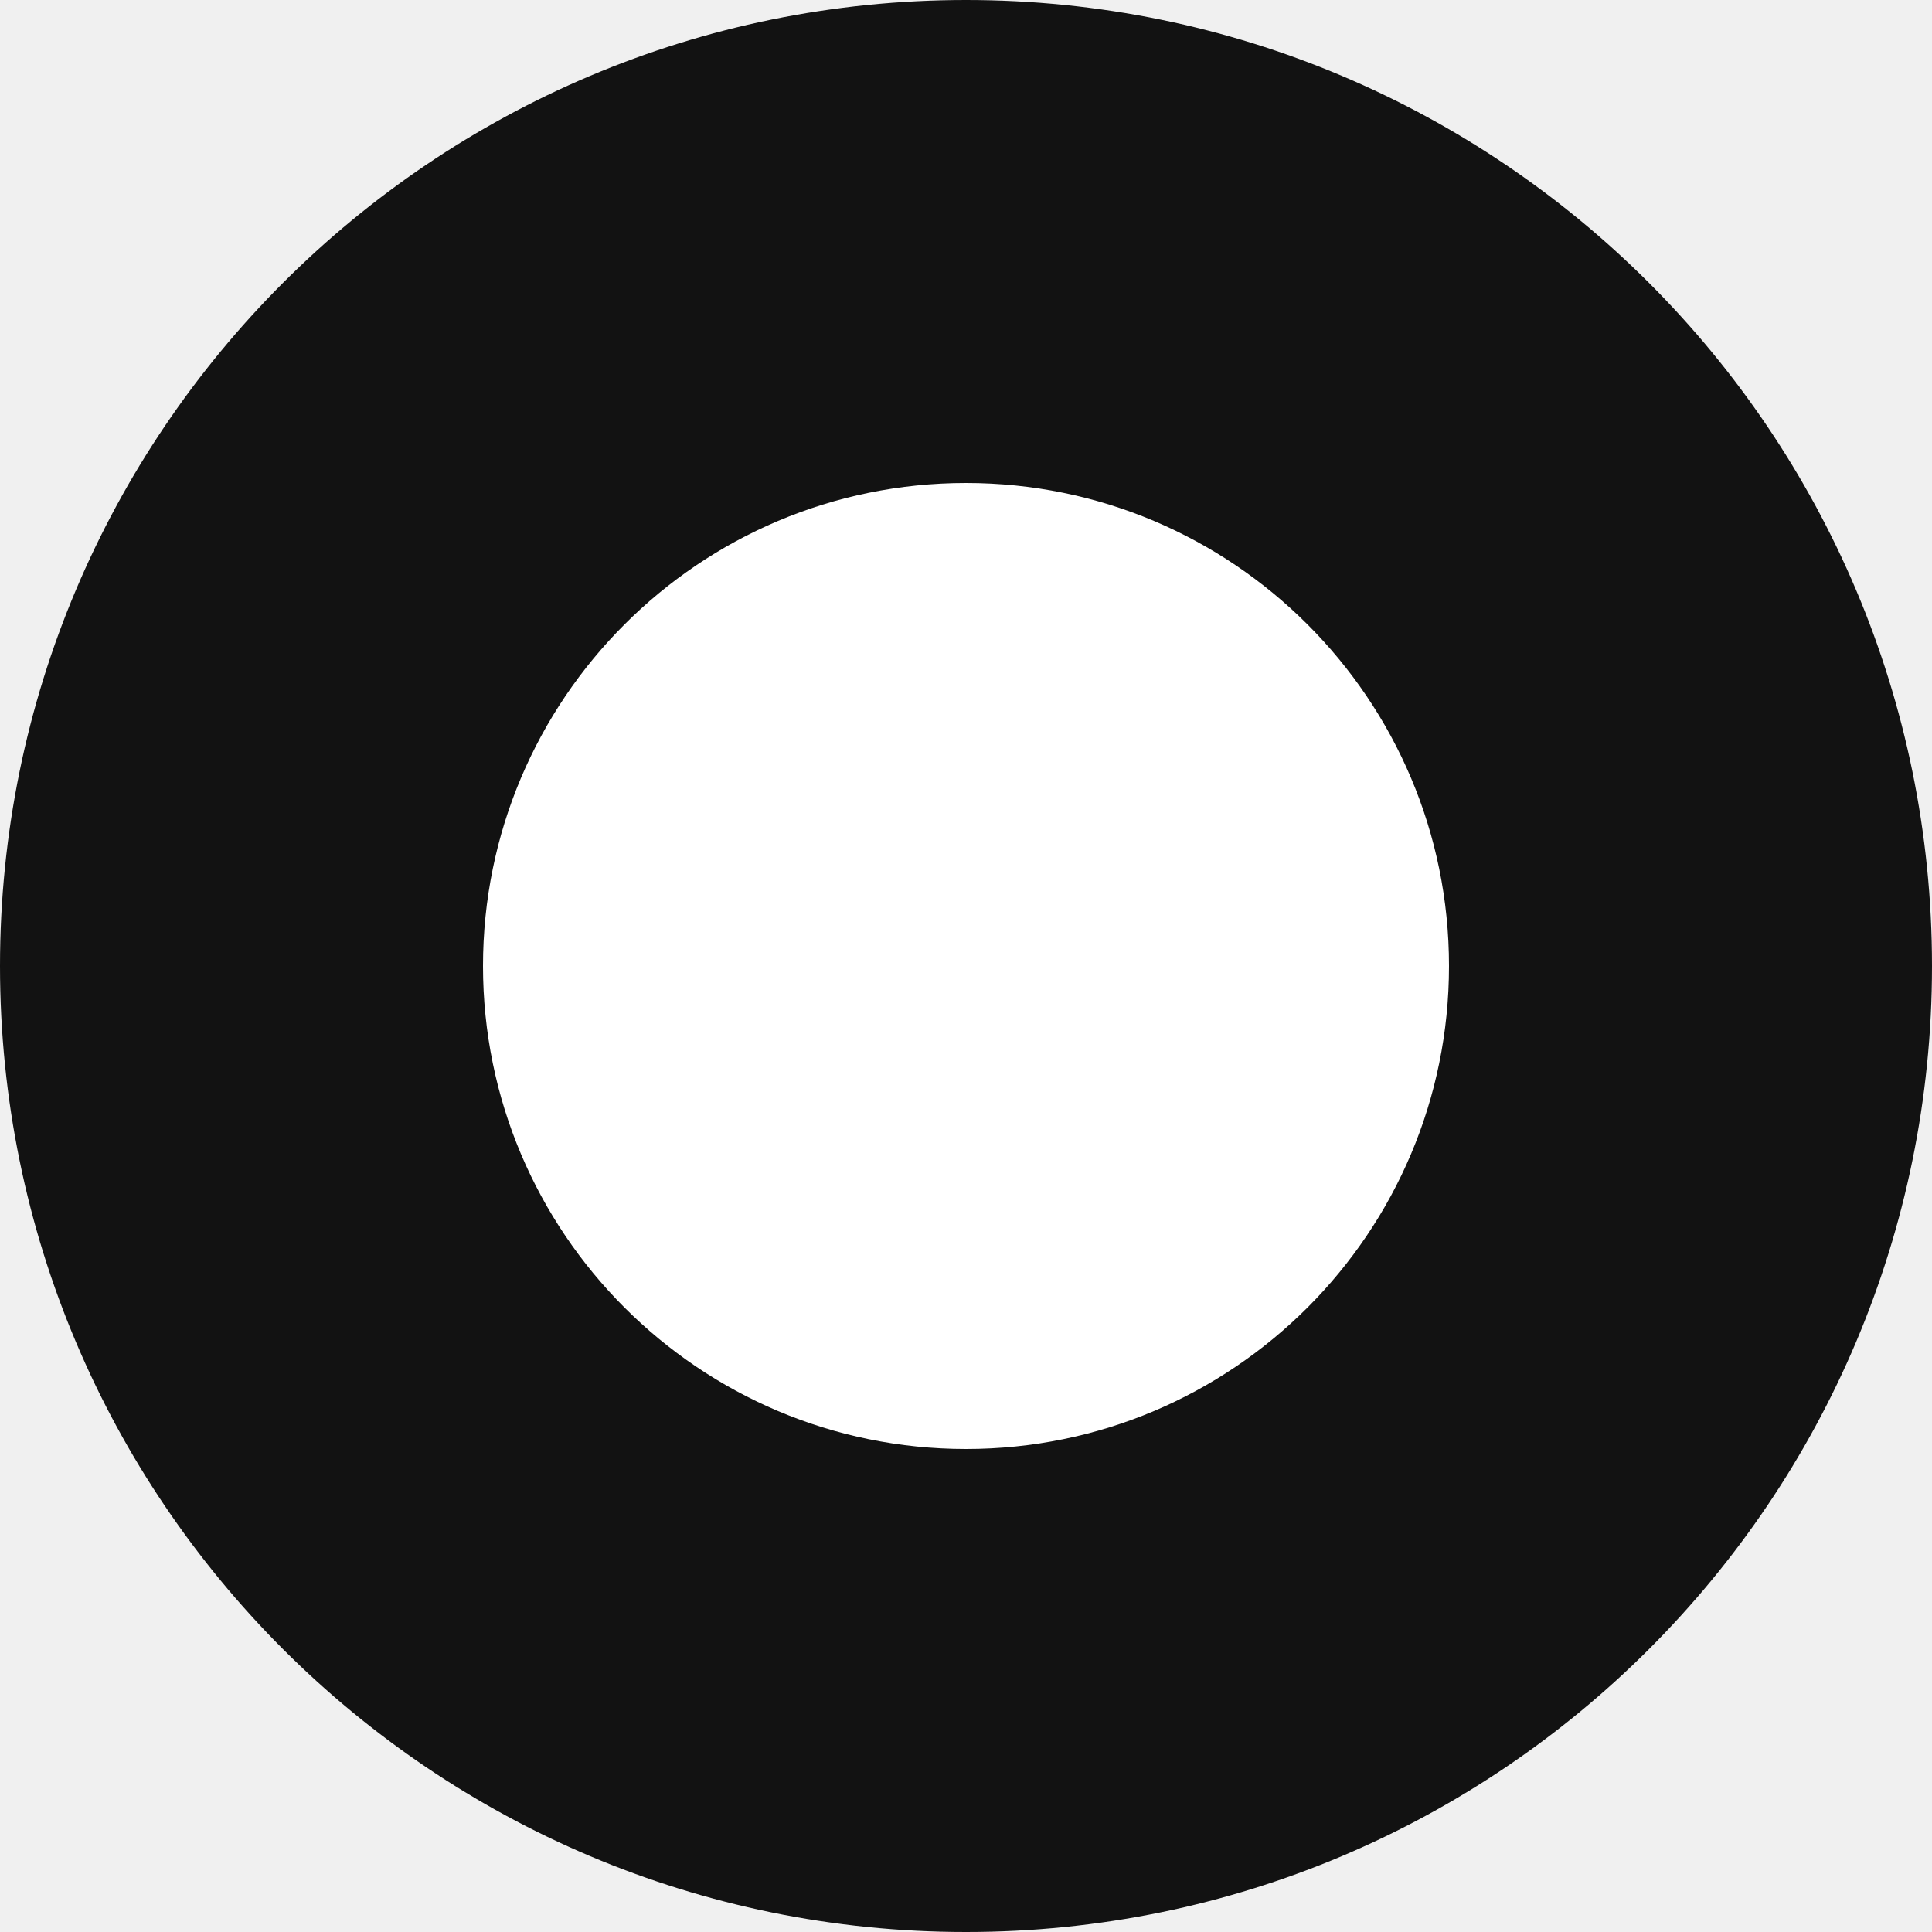
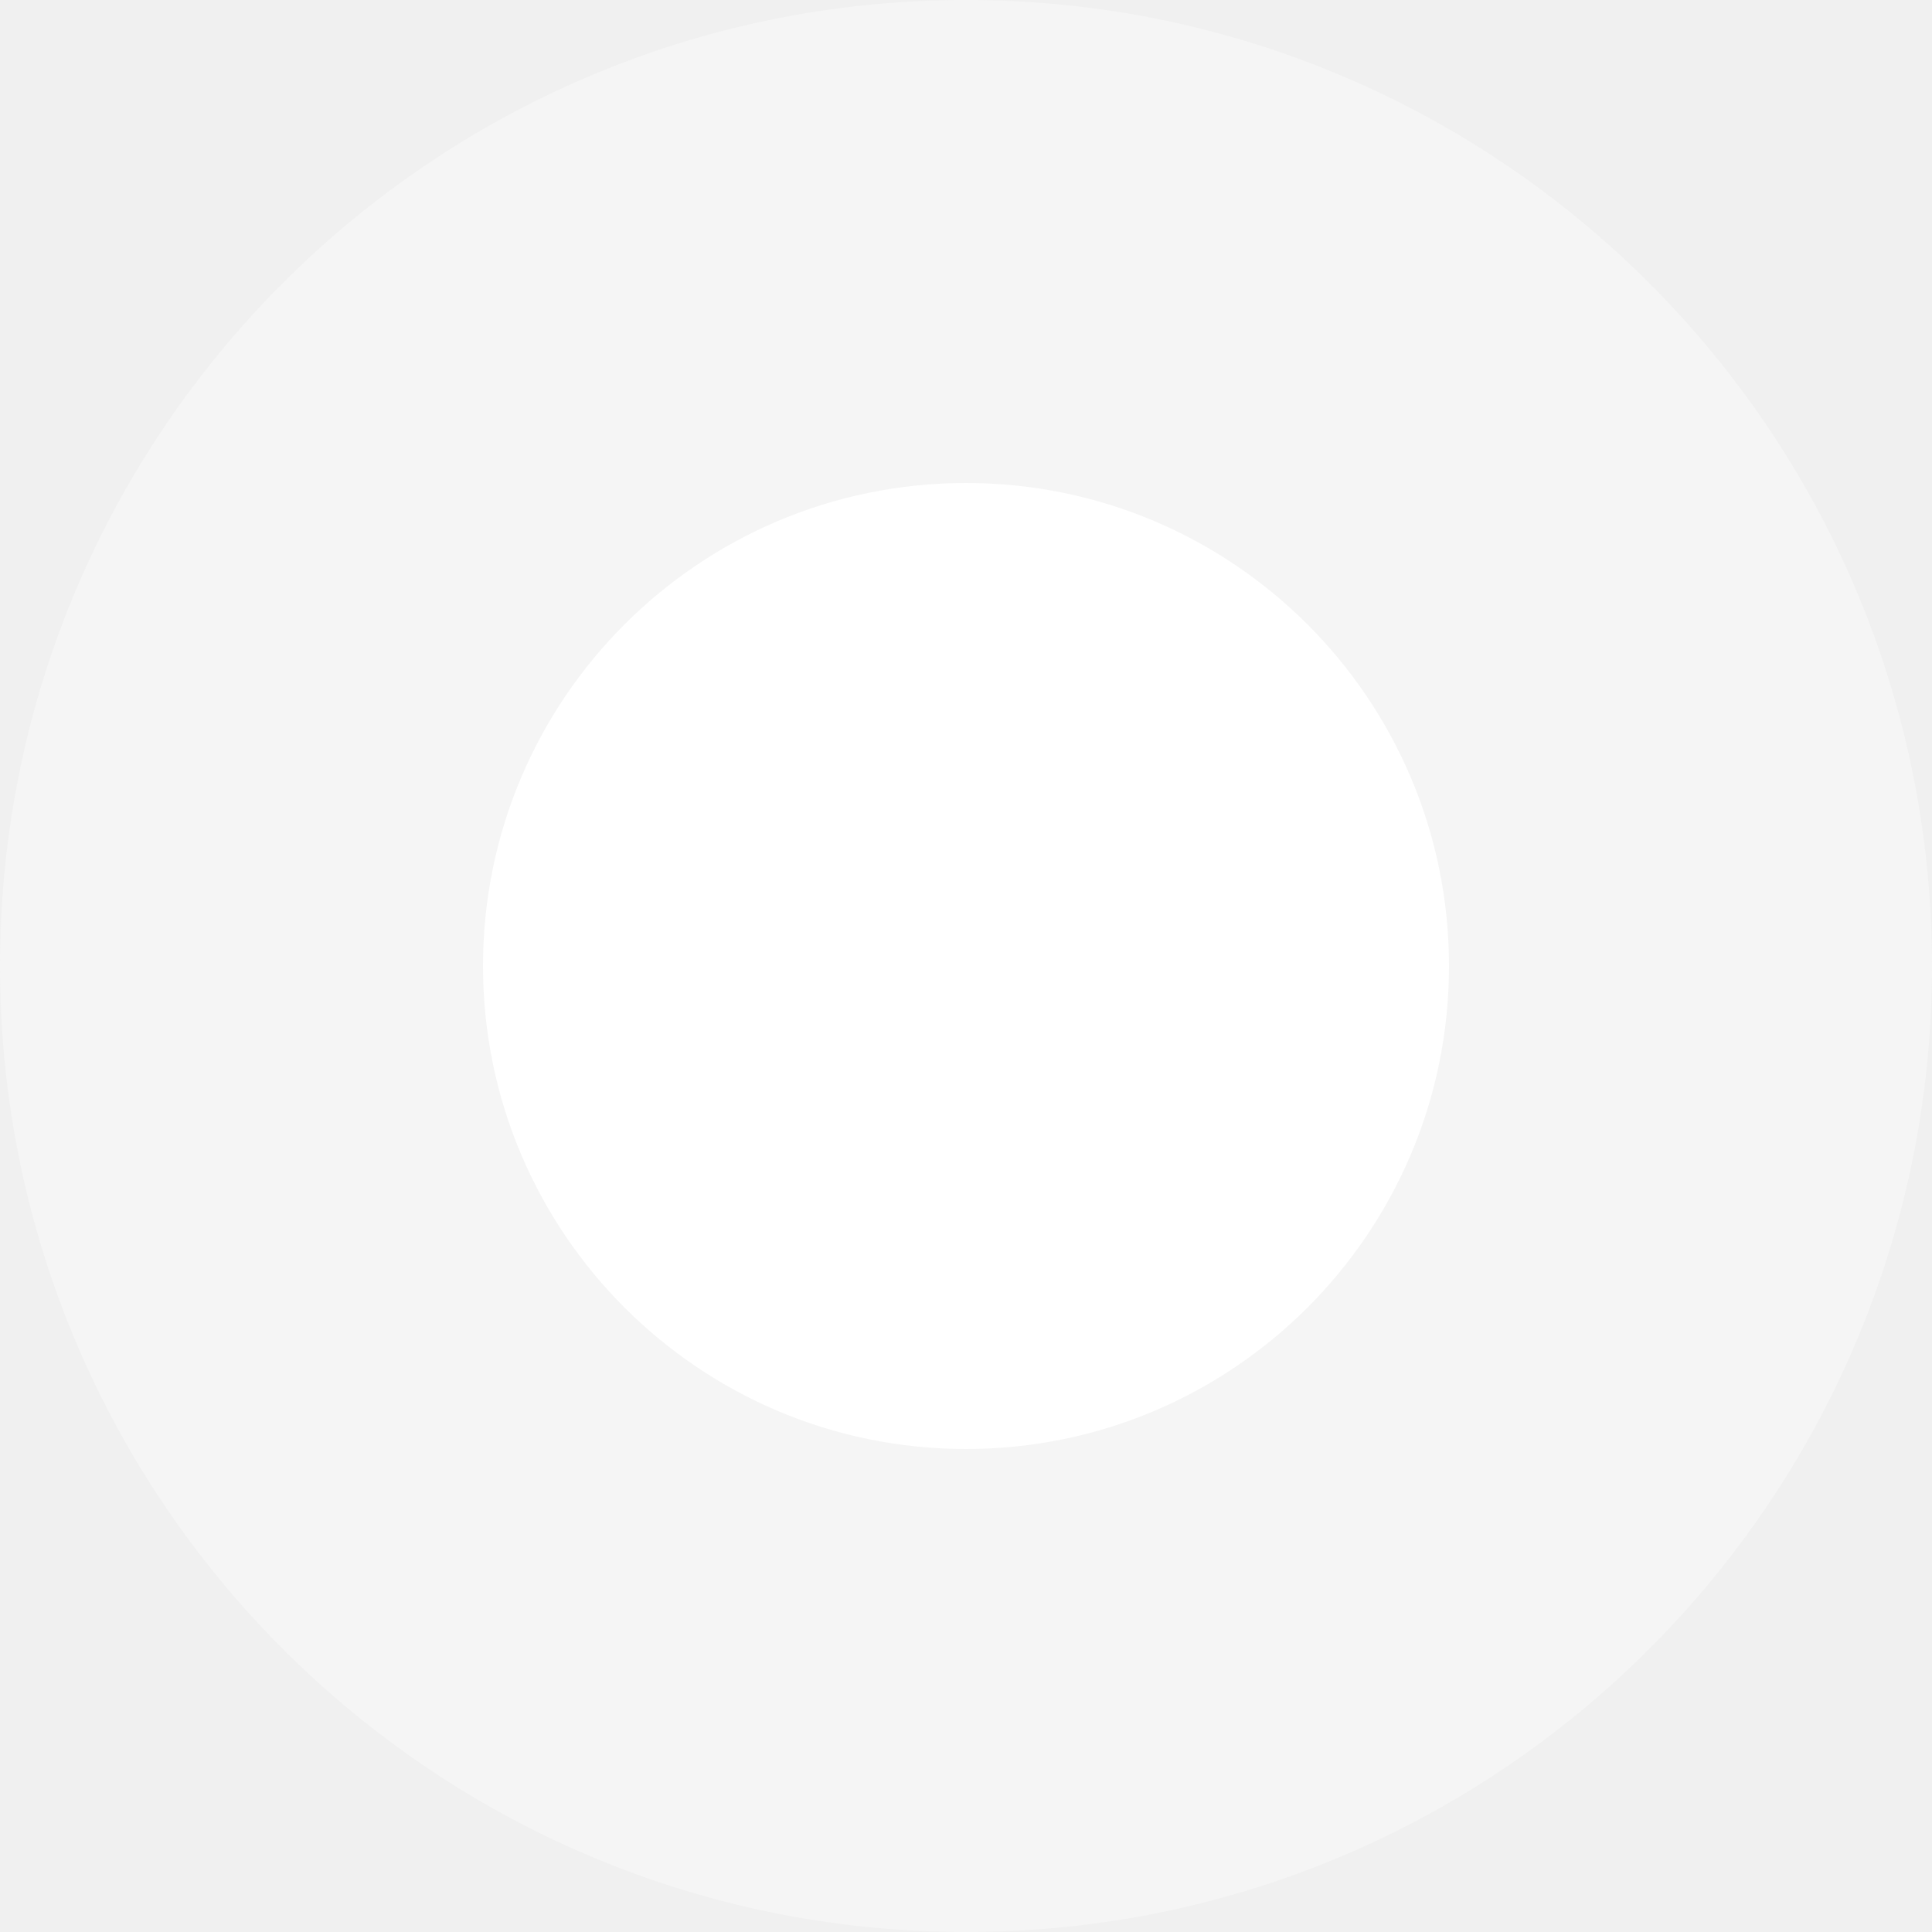
<svg xmlns="http://www.w3.org/2000/svg" width="1024" height="1024" viewBox="0 0 1024 1024" fill="none">
  <g clip-path="url(#clip0_35_78)">
-     <circle cx="512" cy="512" r="512" fill="#121212" />
+     <circle cx="512" cy="512" r="512" fill="#f5f5f5" />
    <circle cx="512" cy="512" r="256" fill="white" />
  </g>
  <defs>
    <clipPath id="clip0_35_78">
      <rect width="1024" height="1024" fill="white" />
    </clipPath>
  </defs>
</svg>
